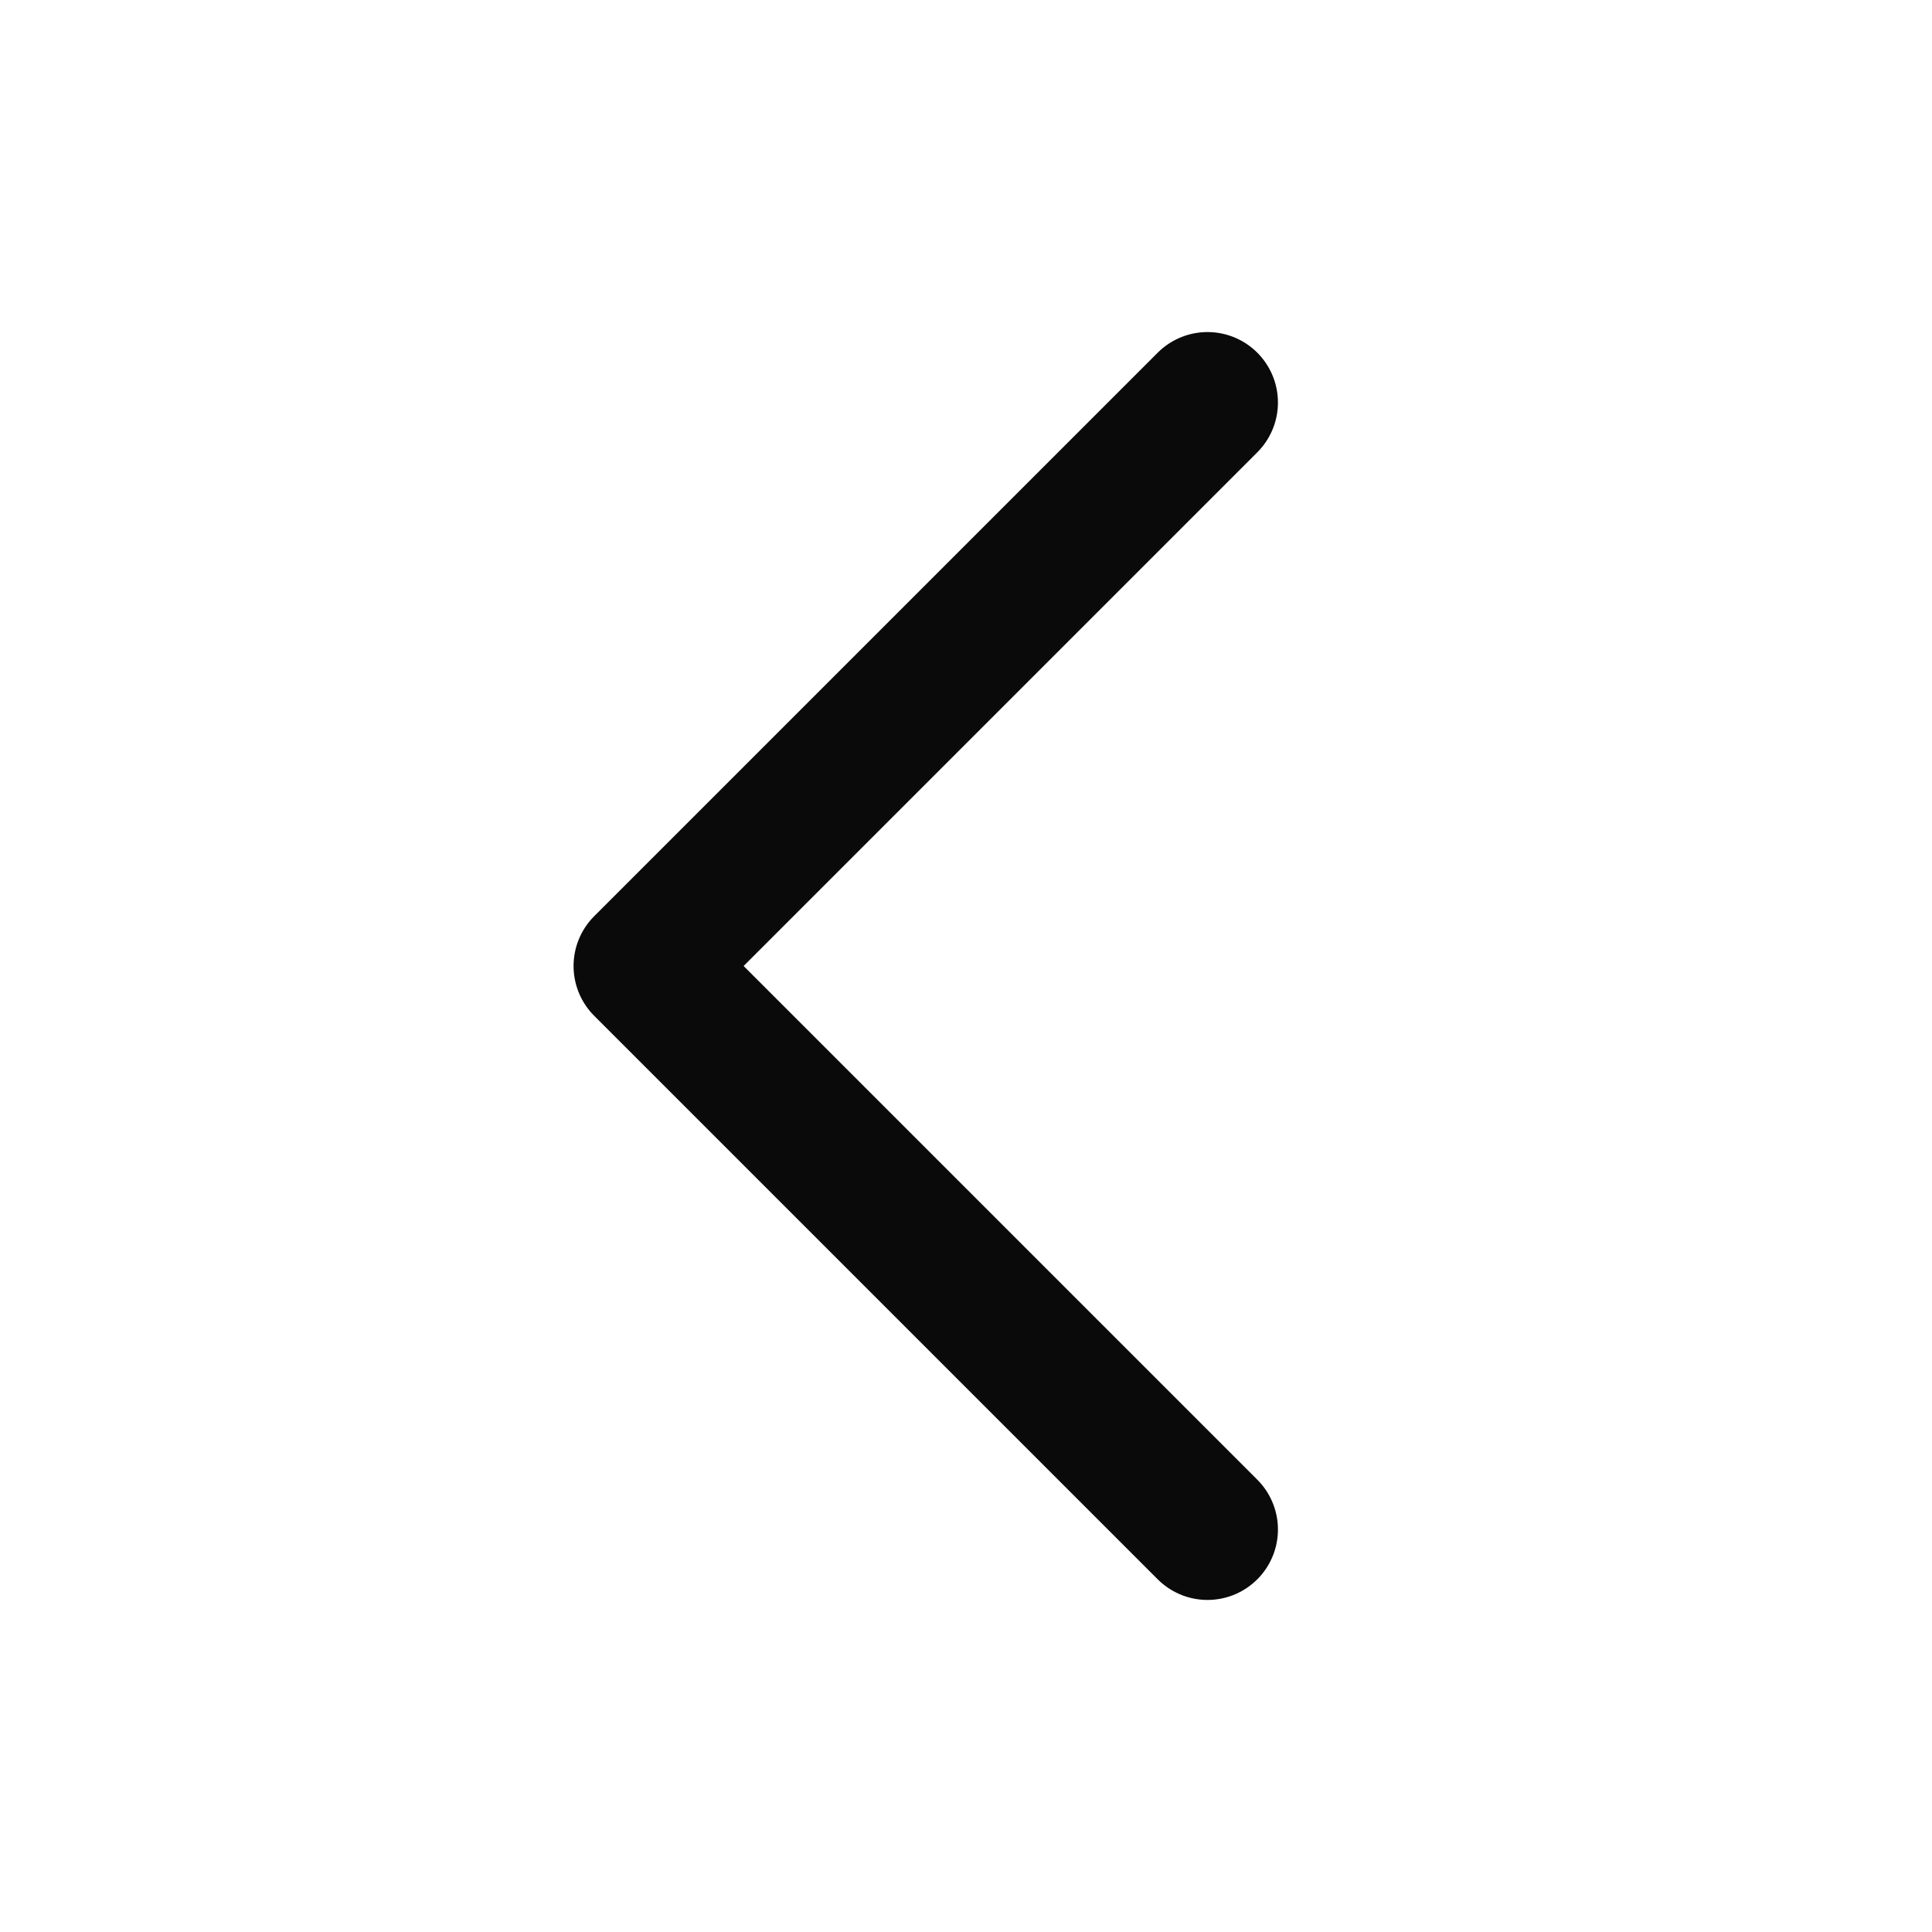
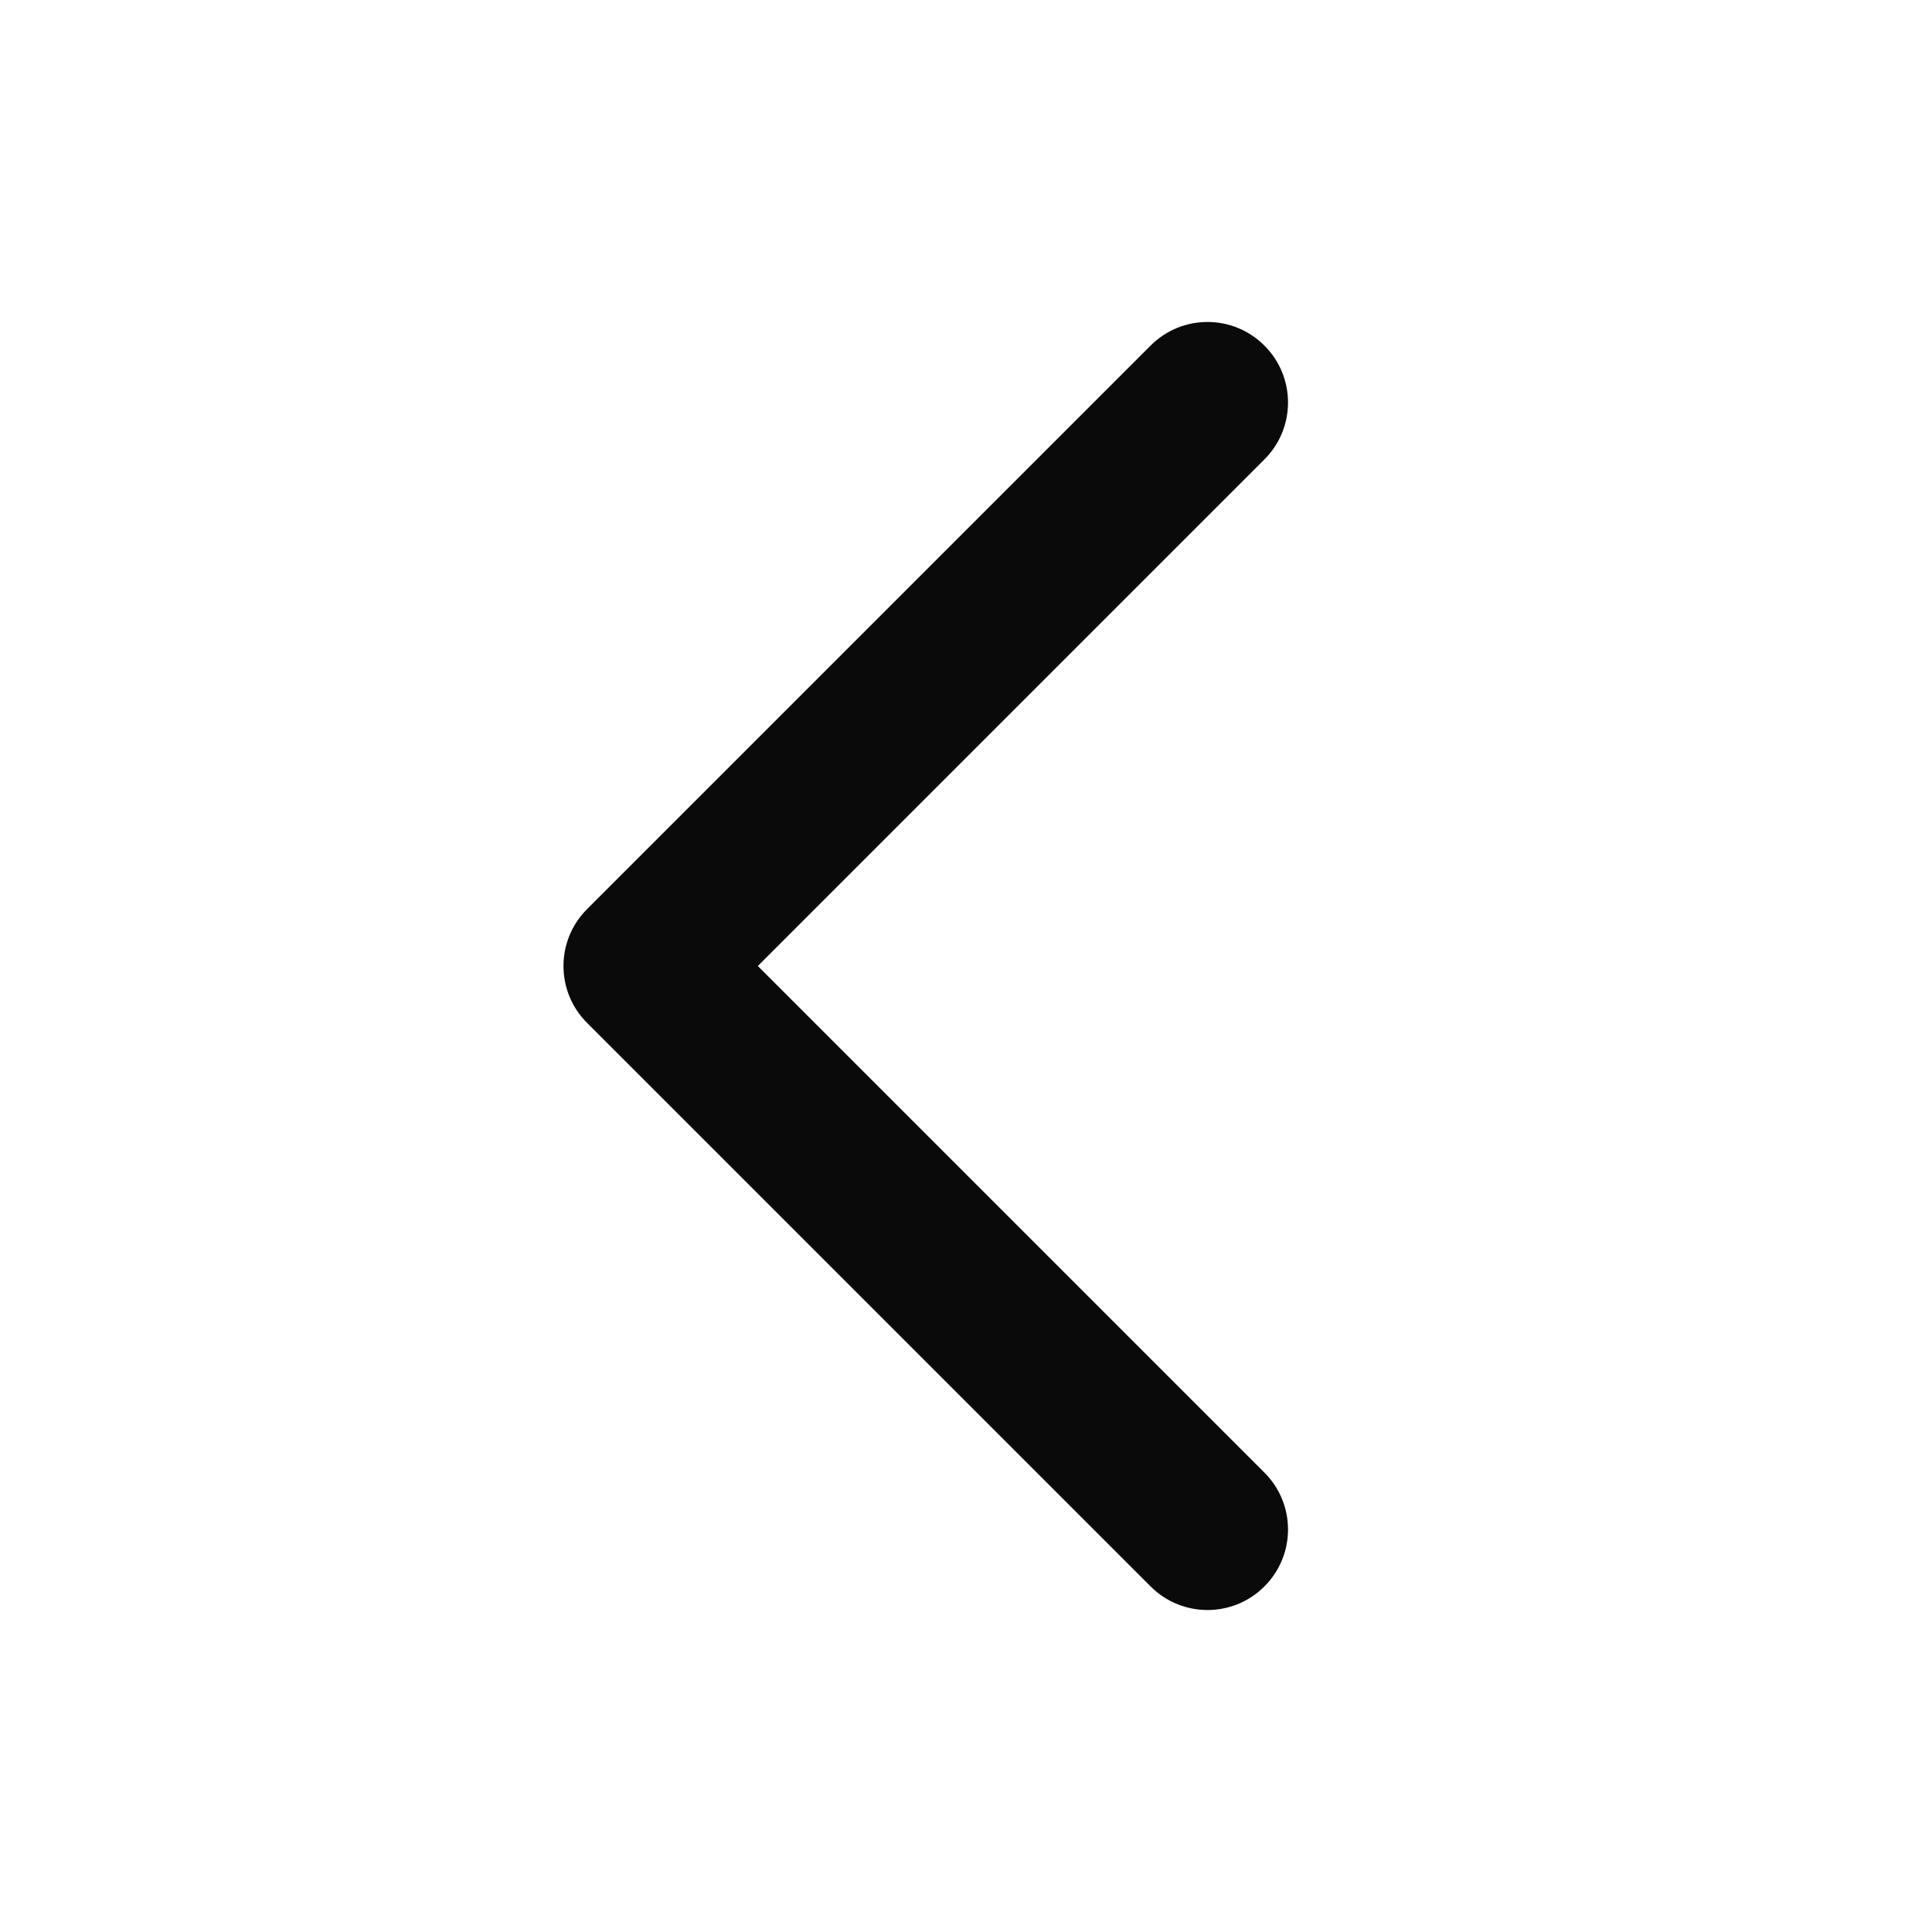
- <svg xmlns="http://www.w3.org/2000/svg" viewBox="0 0 24 24" width="24" height="24" fill="none" stroke="#0A0A0B" stroke-width="1.75" stroke-linecap="round" stroke-linejoin="round">
-   <path d="M15 5l-7 7 7 7" />
+ <svg xmlns="http://www.w3.org/2000/svg" width="24" height="24" viewBox="0 0 24 24" fill="none">
+   <path d="M15.707 4.293C16.098 4.683 16.098 5.317 15.707 5.707L9.414 12L15.707 18.293C16.098 18.683 16.098 19.317 15.707 19.707C15.317 20.098 14.683 20.098 14.293 19.707L7.293 12.707C6.902 12.317 6.902 11.683 7.293 11.293L14.293 4.293C14.683 3.902 15.317 3.902 15.707 4.293Z" fill="#0A0A0B" />
</svg>
